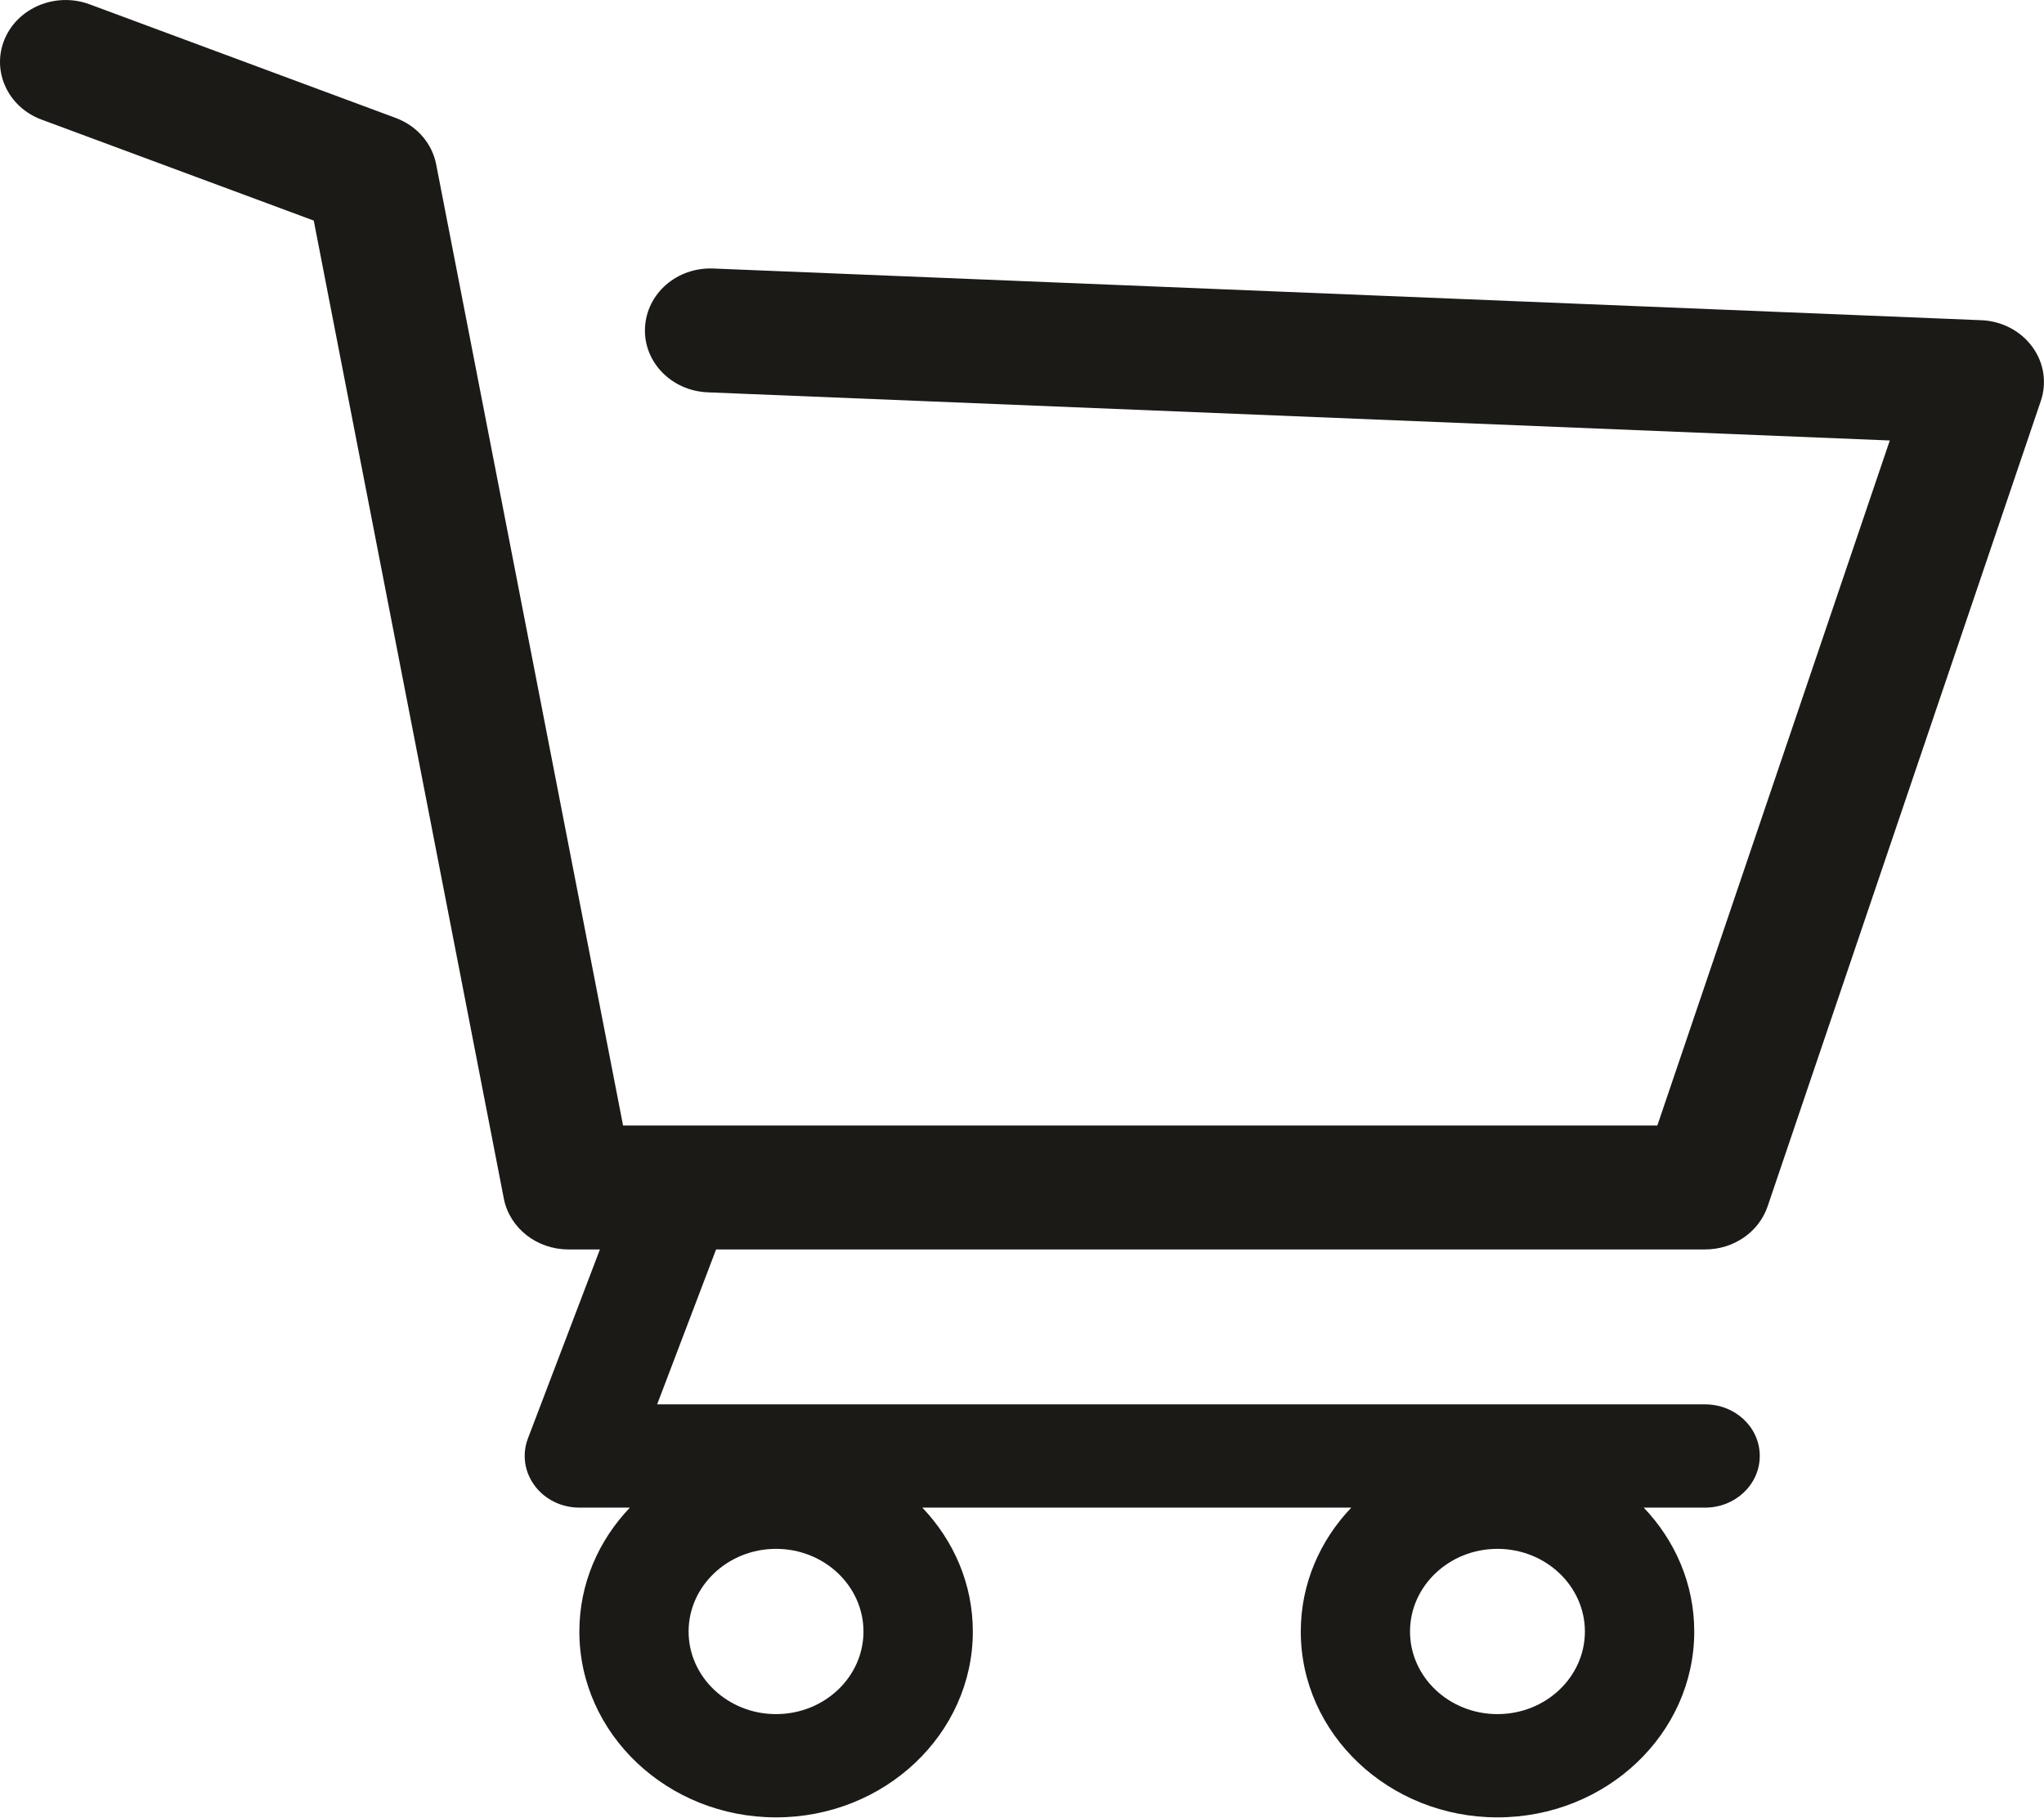
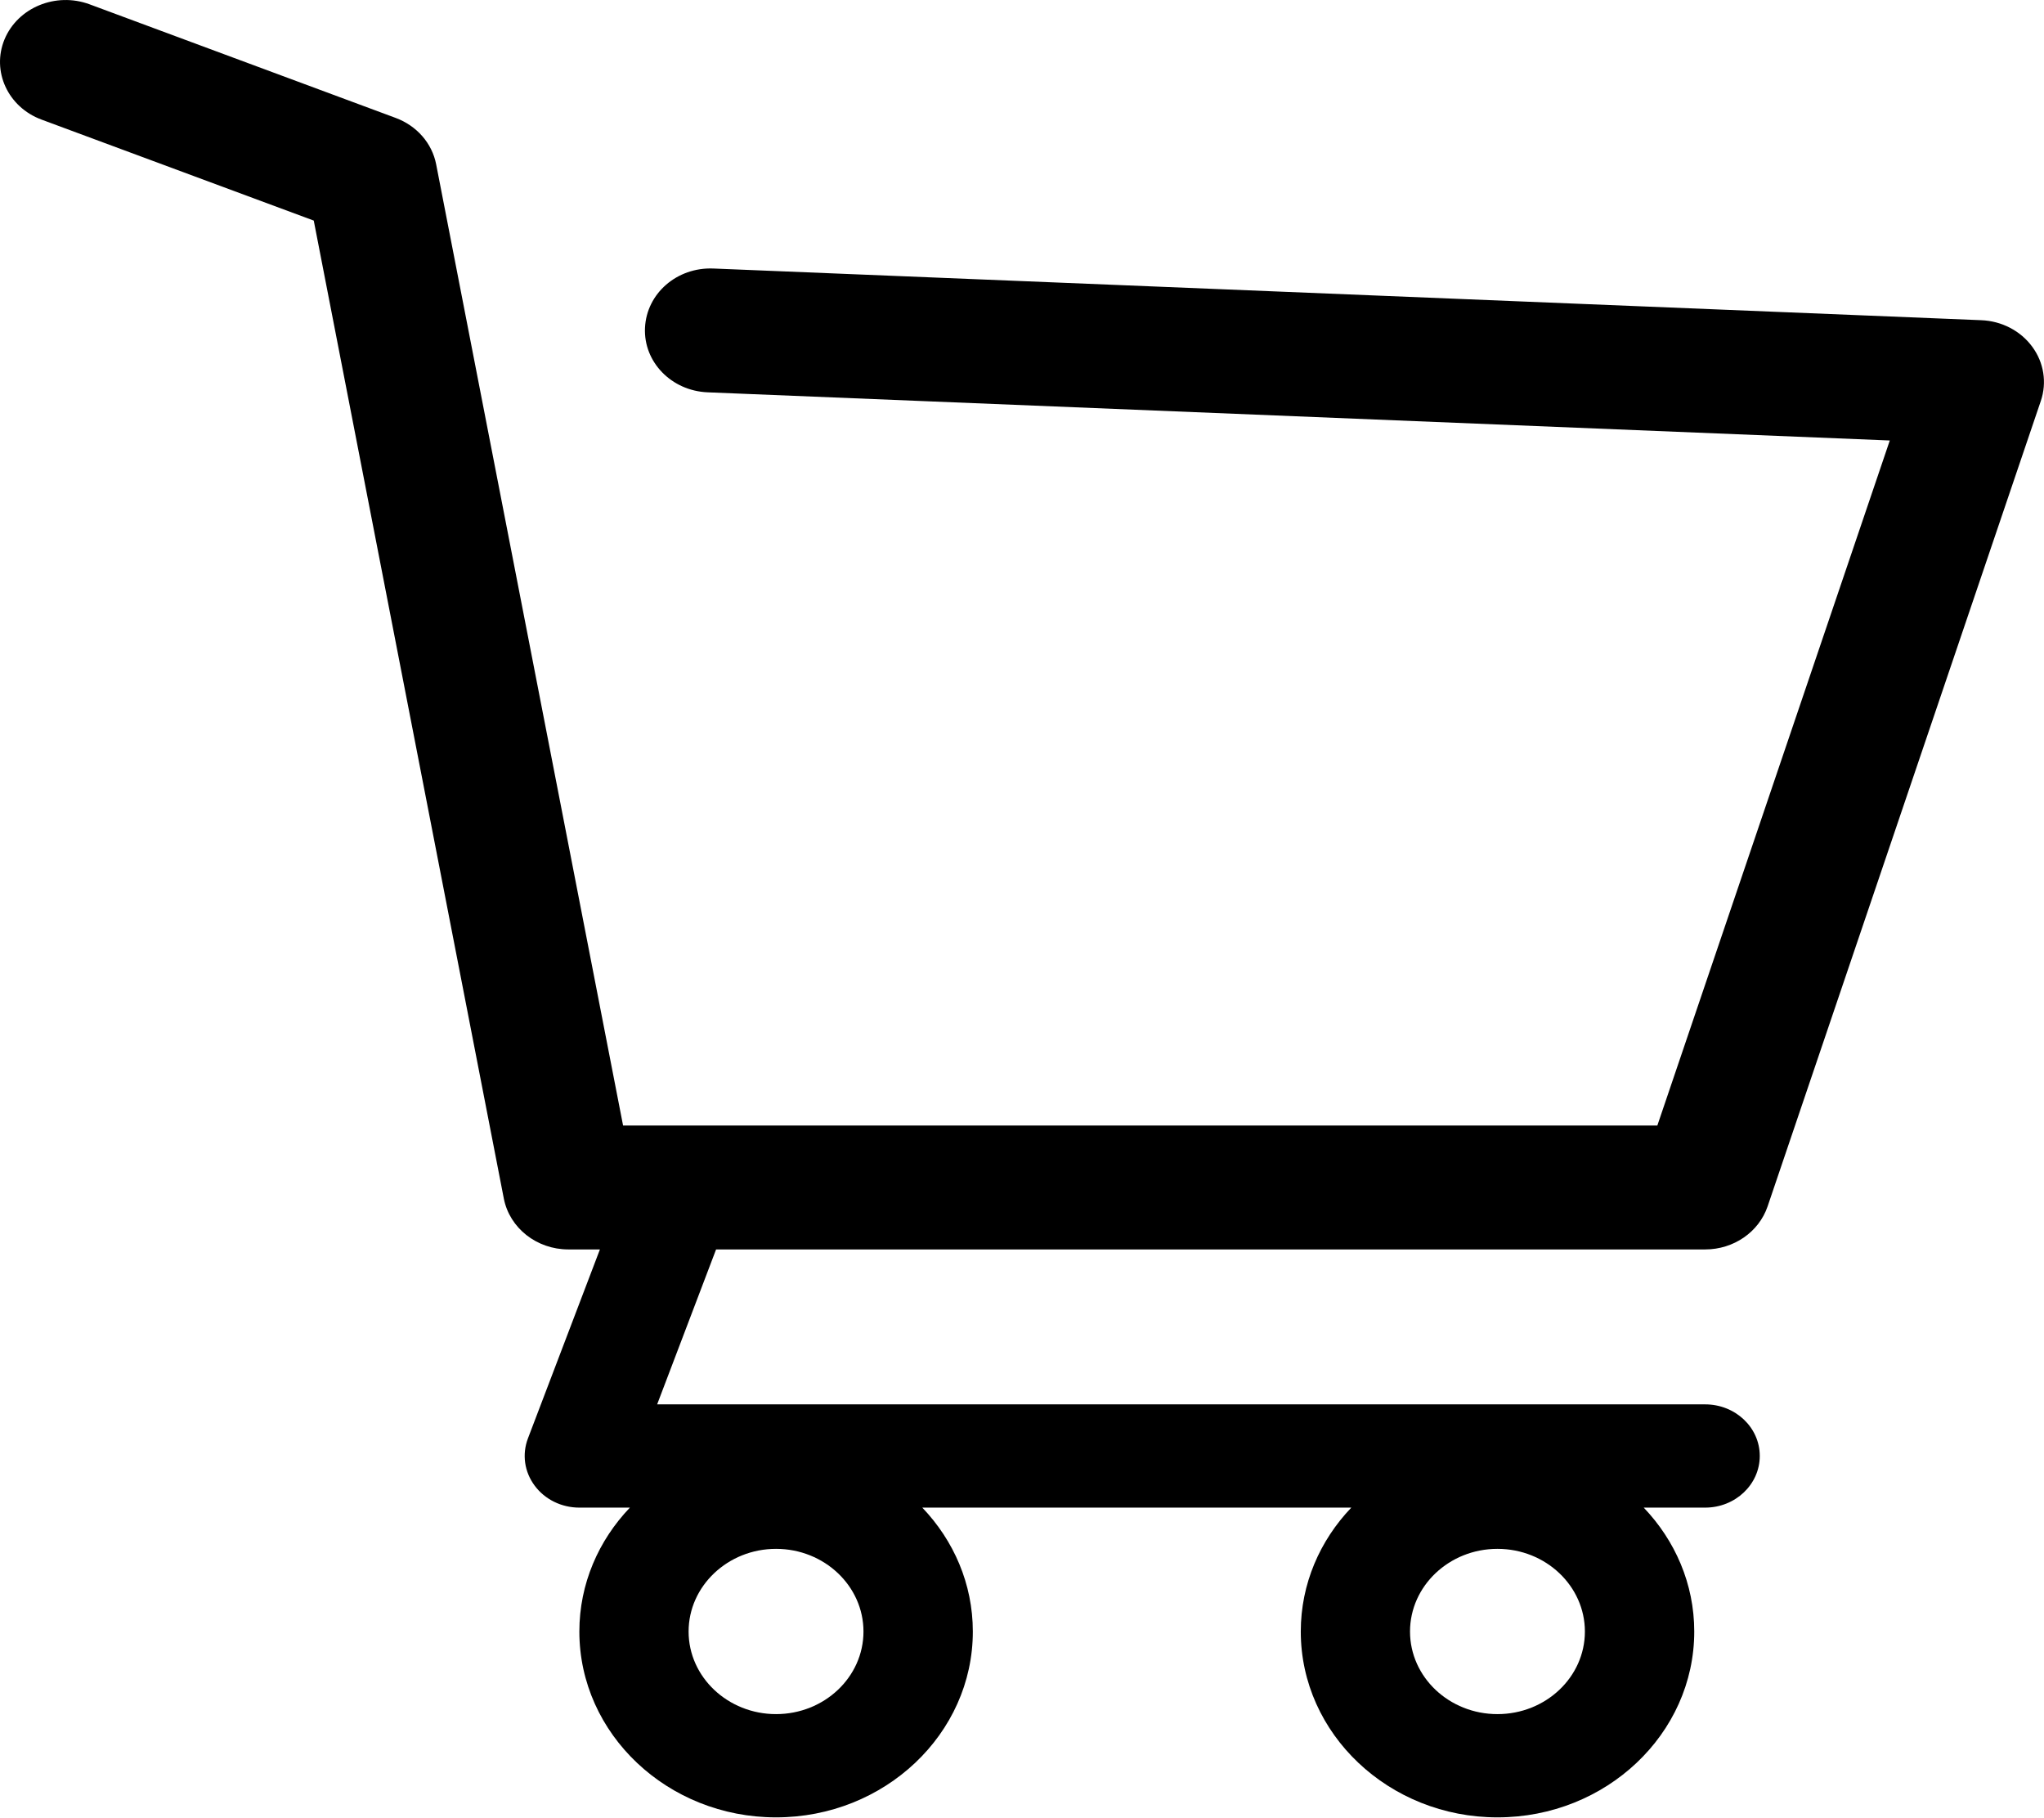
<svg id="cart" width="18" height="16" viewBox="0 0 18 16" fill="none">
-   <path d="M17.896 3.052C17.793 2.912 17.627 2.826 17.447 2.819L6.282 2.364C5.961 2.351 5.694 2.584 5.68 2.886C5.666 3.187 5.913 3.441 6.232 3.454L16.642 3.878L14.595 9.909H5.487L3.841 1.447C3.805 1.261 3.67 1.107 3.484 1.038L0.789 0.038C0.492 -0.072 0.157 0.066 0.04 0.346C-0.076 0.626 0.069 0.943 0.366 1.053L2.763 1.942L4.437 10.553C4.488 10.812 4.727 11 5.005 11H5.283L4.649 12.664C4.596 12.804 4.618 12.958 4.708 13.079C4.798 13.201 4.945 13.273 5.102 13.273H5.547C5.271 13.562 5.102 13.944 5.102 14.364C5.102 15.266 5.879 16 6.834 16C7.79 16 8.567 15.266 8.567 14.364C8.567 13.944 8.398 13.562 8.122 13.273H11.9C11.624 13.562 11.455 13.944 11.455 14.364C11.455 15.266 12.232 16 13.187 16C14.143 16 14.92 15.266 14.92 14.364C14.92 13.944 14.751 13.562 14.475 13.273H15.016C15.282 13.273 15.497 13.069 15.497 12.818C15.497 12.567 15.282 12.364 15.016 12.364H5.787L6.306 11H15.016C15.267 11 15.489 10.847 15.566 10.621L17.972 3.53C18.027 3.368 17.999 3.191 17.896 3.052ZM6.834 15.091C6.41 15.091 6.064 14.765 6.064 14.364C6.064 13.963 6.41 13.636 6.834 13.636C7.259 13.636 7.604 13.963 7.604 14.364C7.604 14.765 7.259 15.091 6.834 15.091ZM13.187 15.091C12.762 15.091 12.417 14.765 12.417 14.364C12.417 13.963 12.762 13.636 13.187 13.636C13.612 13.636 13.957 13.963 13.957 14.364C13.957 14.765 13.612 15.091 13.187 15.091Z" fill="#1B1A17" />
+   <path d="M17.896 3.052C17.793 2.912 17.627 2.826 17.447 2.819L6.282 2.364C5.961 2.351 5.694 2.584 5.68 2.886C5.666 3.187 5.913 3.441 6.232 3.454L16.642 3.878L14.595 9.909H5.487L3.841 1.447C3.805 1.261 3.67 1.107 3.484 1.038L0.789 0.038C0.492 -0.072 0.157 0.066 0.04 0.346C-0.076 0.626 0.069 0.943 0.366 1.053L2.763 1.942L4.437 10.553C4.488 10.812 4.727 11 5.005 11H5.283L4.649 12.664C4.596 12.804 4.618 12.958 4.708 13.079C4.798 13.201 4.945 13.273 5.102 13.273H5.547C5.271 13.562 5.102 13.944 5.102 14.364C5.102 15.266 5.879 16 6.834 16C7.79 16 8.567 15.266 8.567 14.364C8.567 13.944 8.398 13.562 8.122 13.273H11.9C11.624 13.562 11.455 13.944 11.455 14.364C11.455 15.266 12.232 16 13.187 16C14.143 16 14.92 15.266 14.92 14.364C14.92 13.944 14.751 13.562 14.475 13.273H15.016C15.282 13.273 15.497 13.069 15.497 12.818C15.497 12.567 15.282 12.364 15.016 12.364H5.787L6.306 11H15.016C15.267 11 15.489 10.847 15.566 10.621L17.972 3.53C18.027 3.368 17.999 3.191 17.896 3.052ZM6.834 15.091C6.41 15.091 6.064 14.765 6.064 14.364C6.064 13.963 6.41 13.636 6.834 13.636C7.259 13.636 7.604 13.963 7.604 14.364C7.604 14.765 7.259 15.091 6.834 15.091ZM13.187 15.091C12.762 15.091 12.417 14.765 12.417 14.364C12.417 13.963 12.762 13.636 13.187 13.636C13.612 13.636 13.957 13.963 13.957 14.364C13.957 14.765 13.612 15.091 13.187 15.091Z" fill="currentColor" />
</svg>
